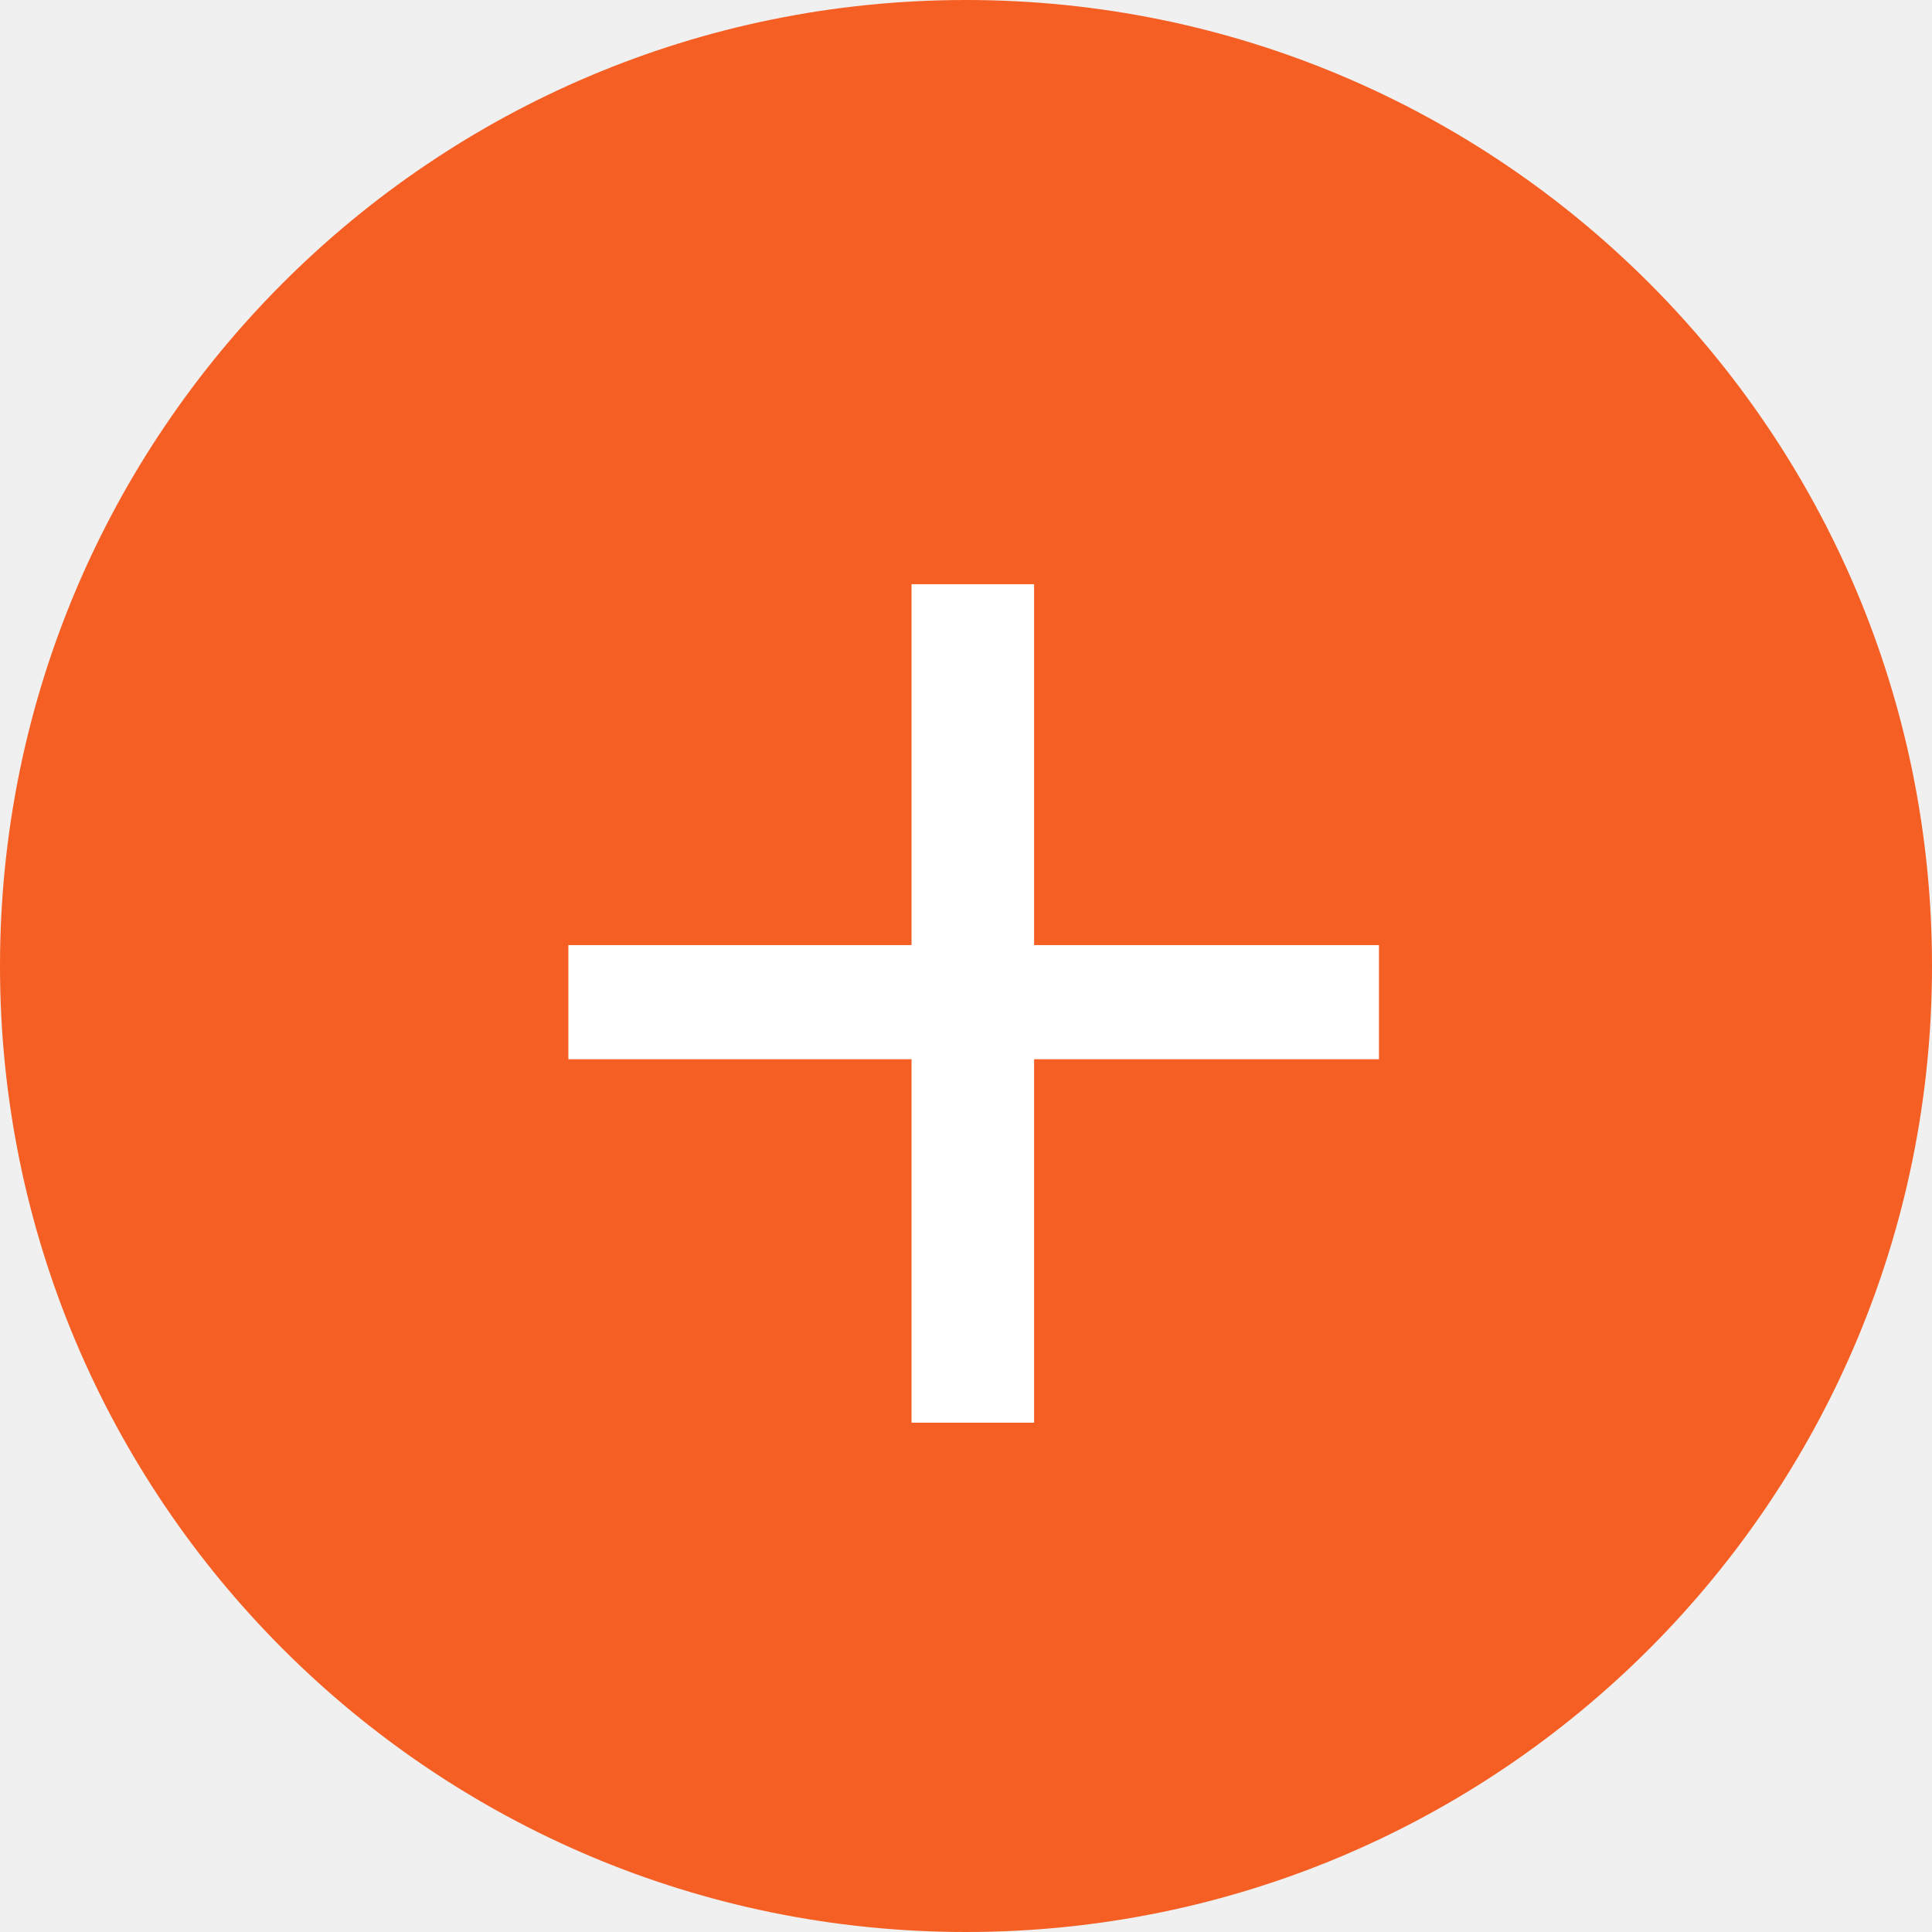
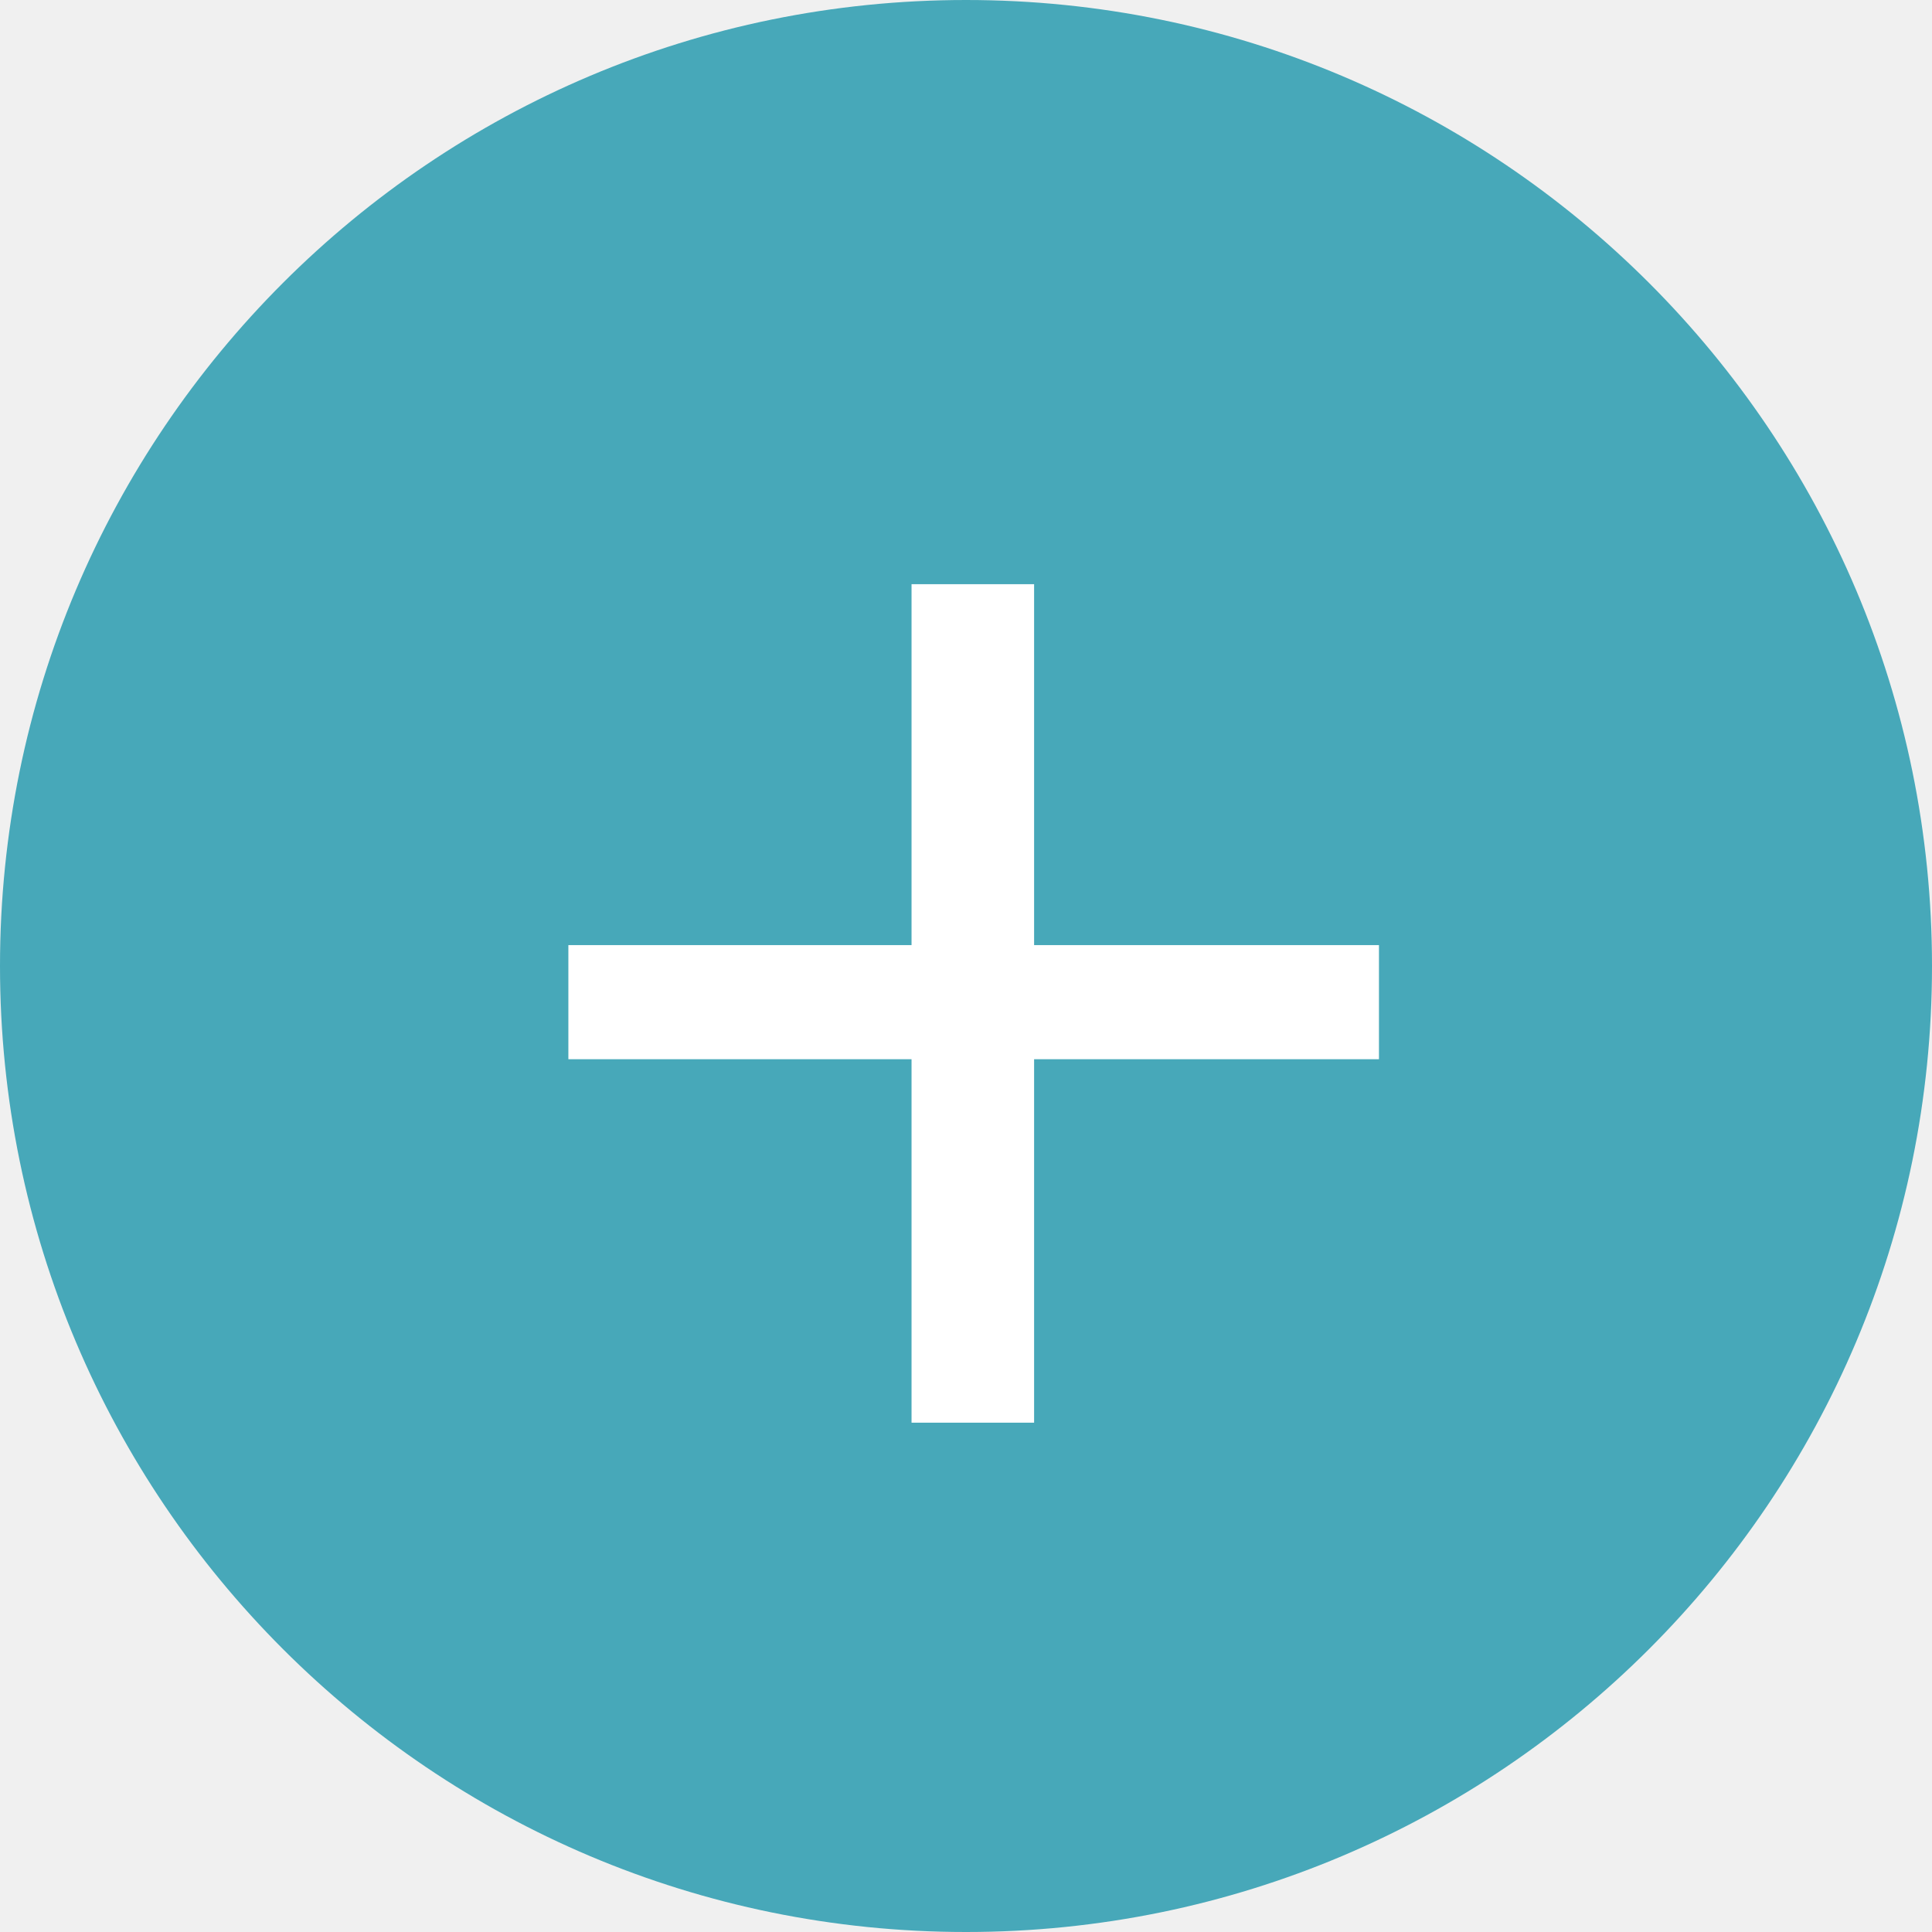
<svg xmlns="http://www.w3.org/2000/svg" fill="currentColor" width="16" height="16" viewBox="0 0 16 16">
-   <circle cx="8" cy="8" r="8" fill="#F55F24" />
+   <circle cx="8" cy="8" r="8" fill="#47A8B9" />
  <path d="M11.42 8.772H8.564V11.782H7.549V8.772H4.707V7.827H7.549V4.838H8.564V7.827H11.42V8.772Z" fill="white" />
</svg>
